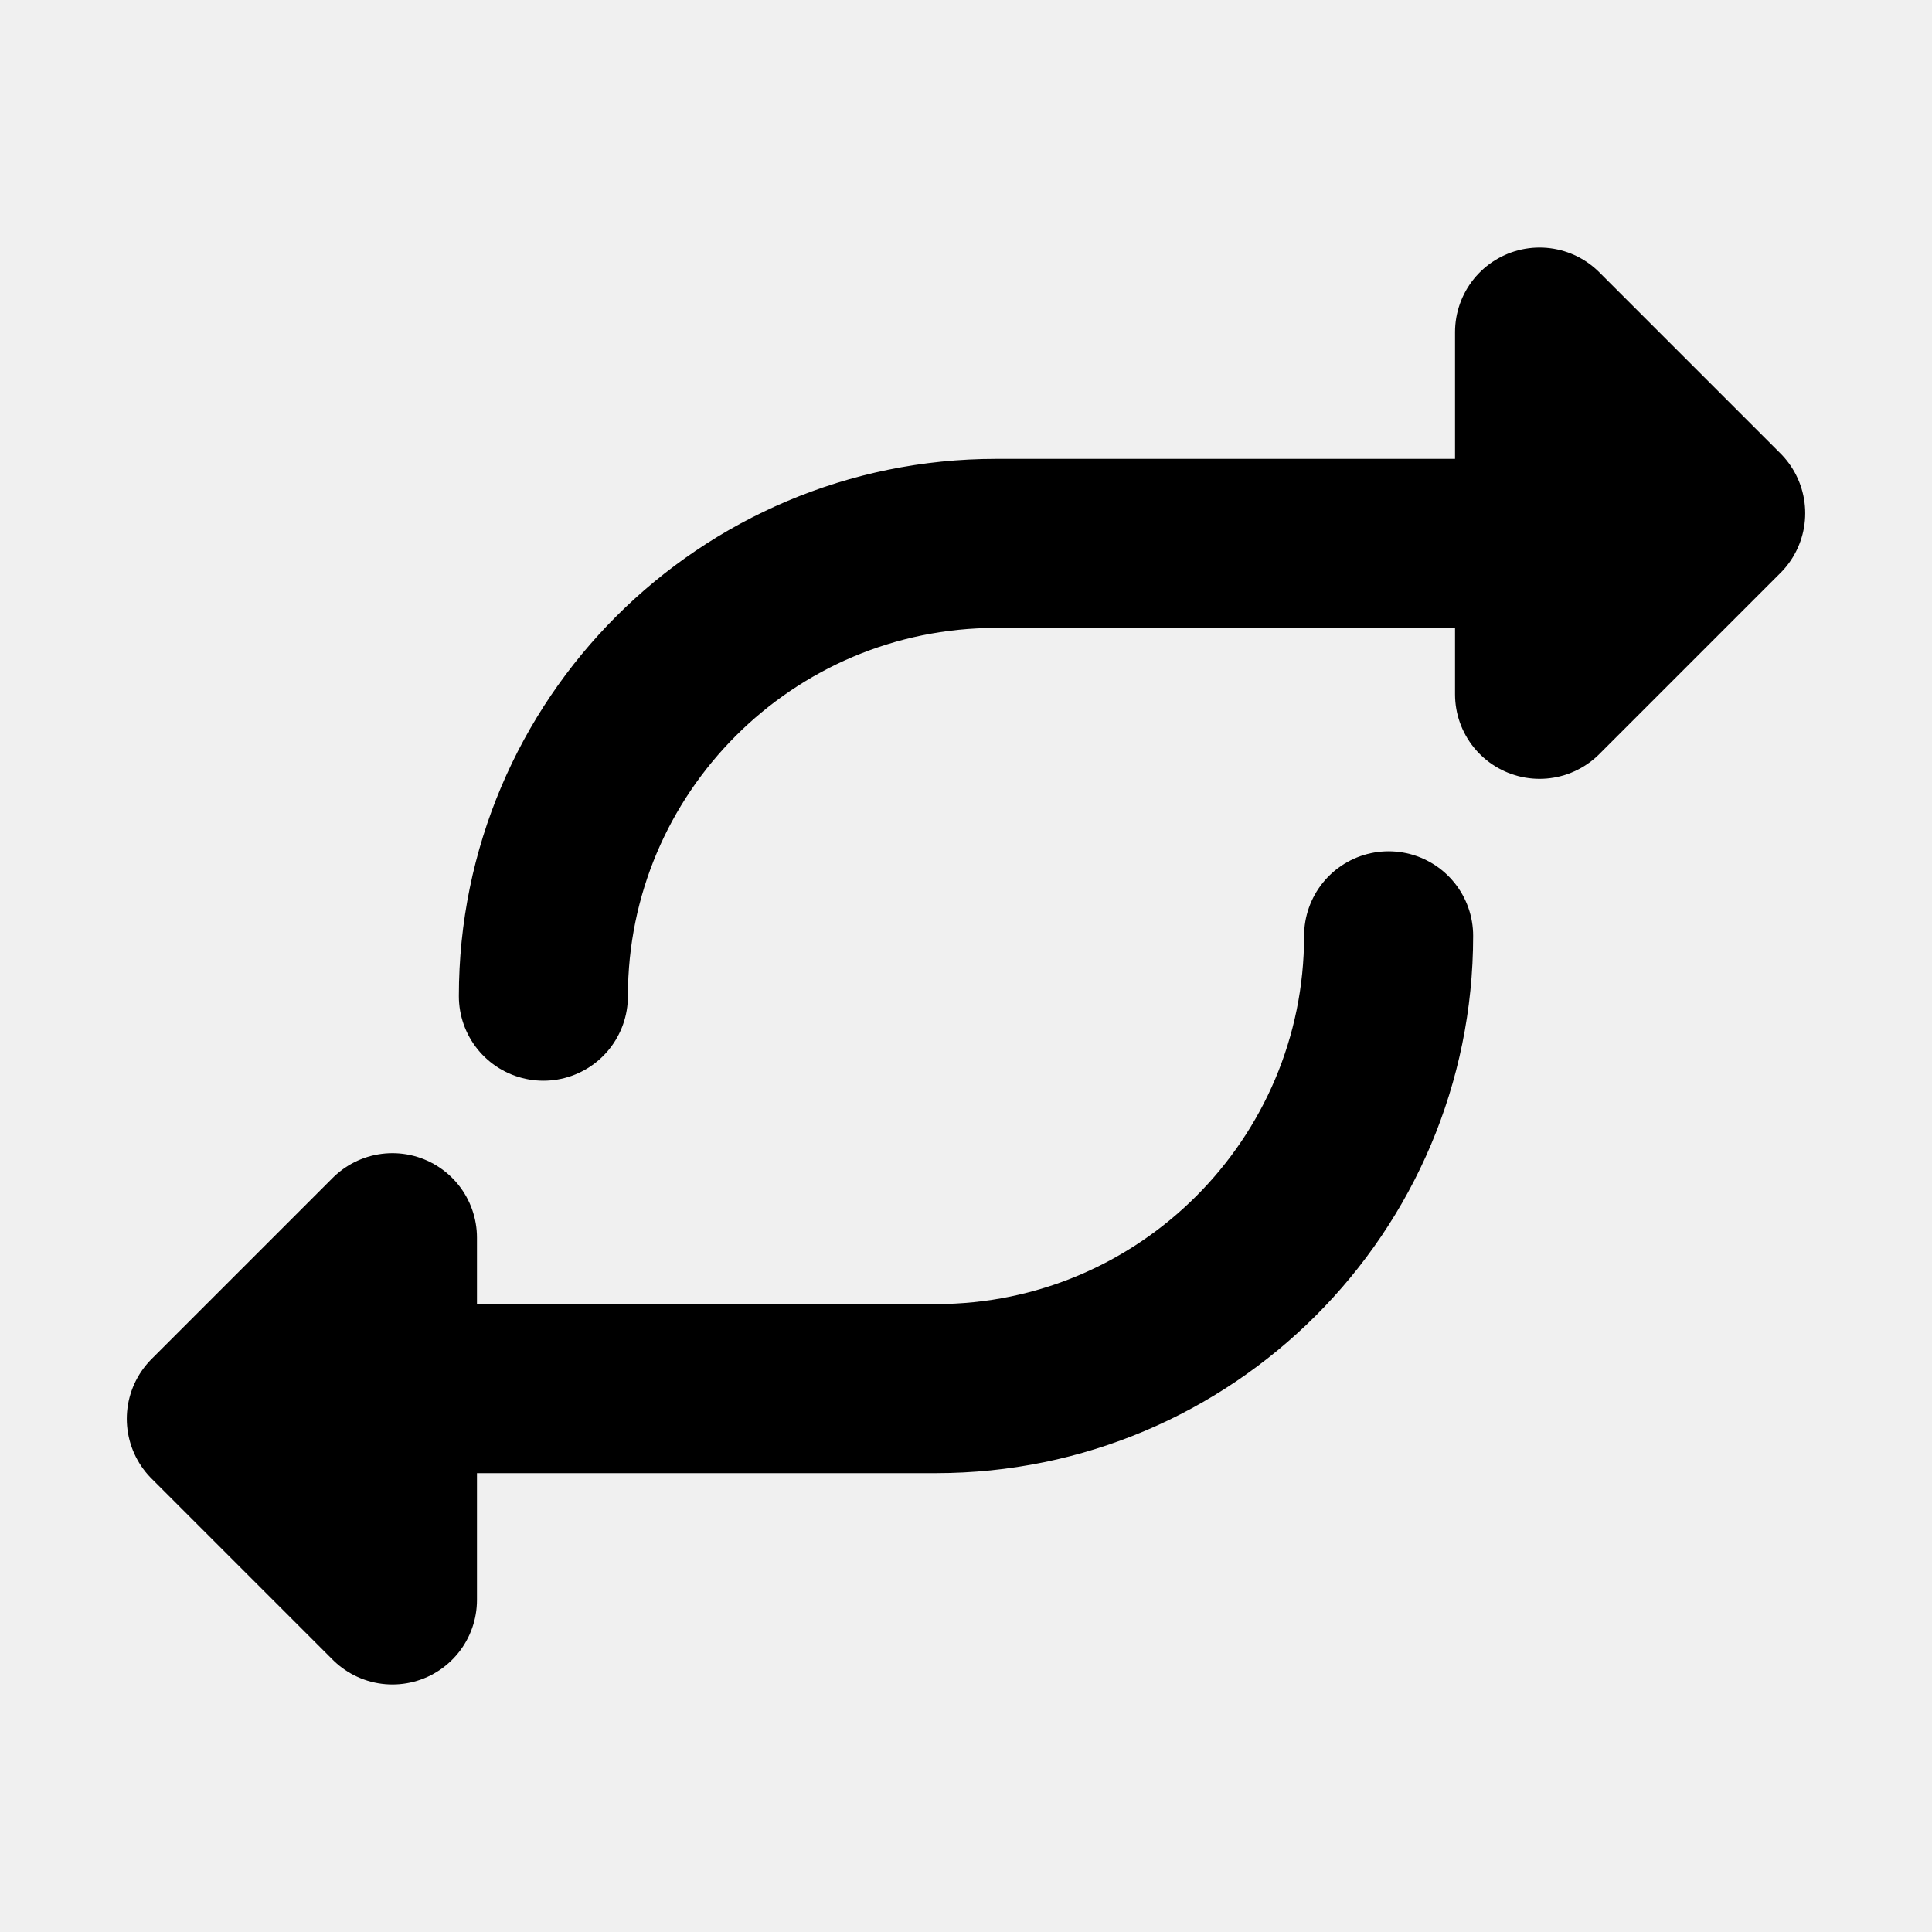
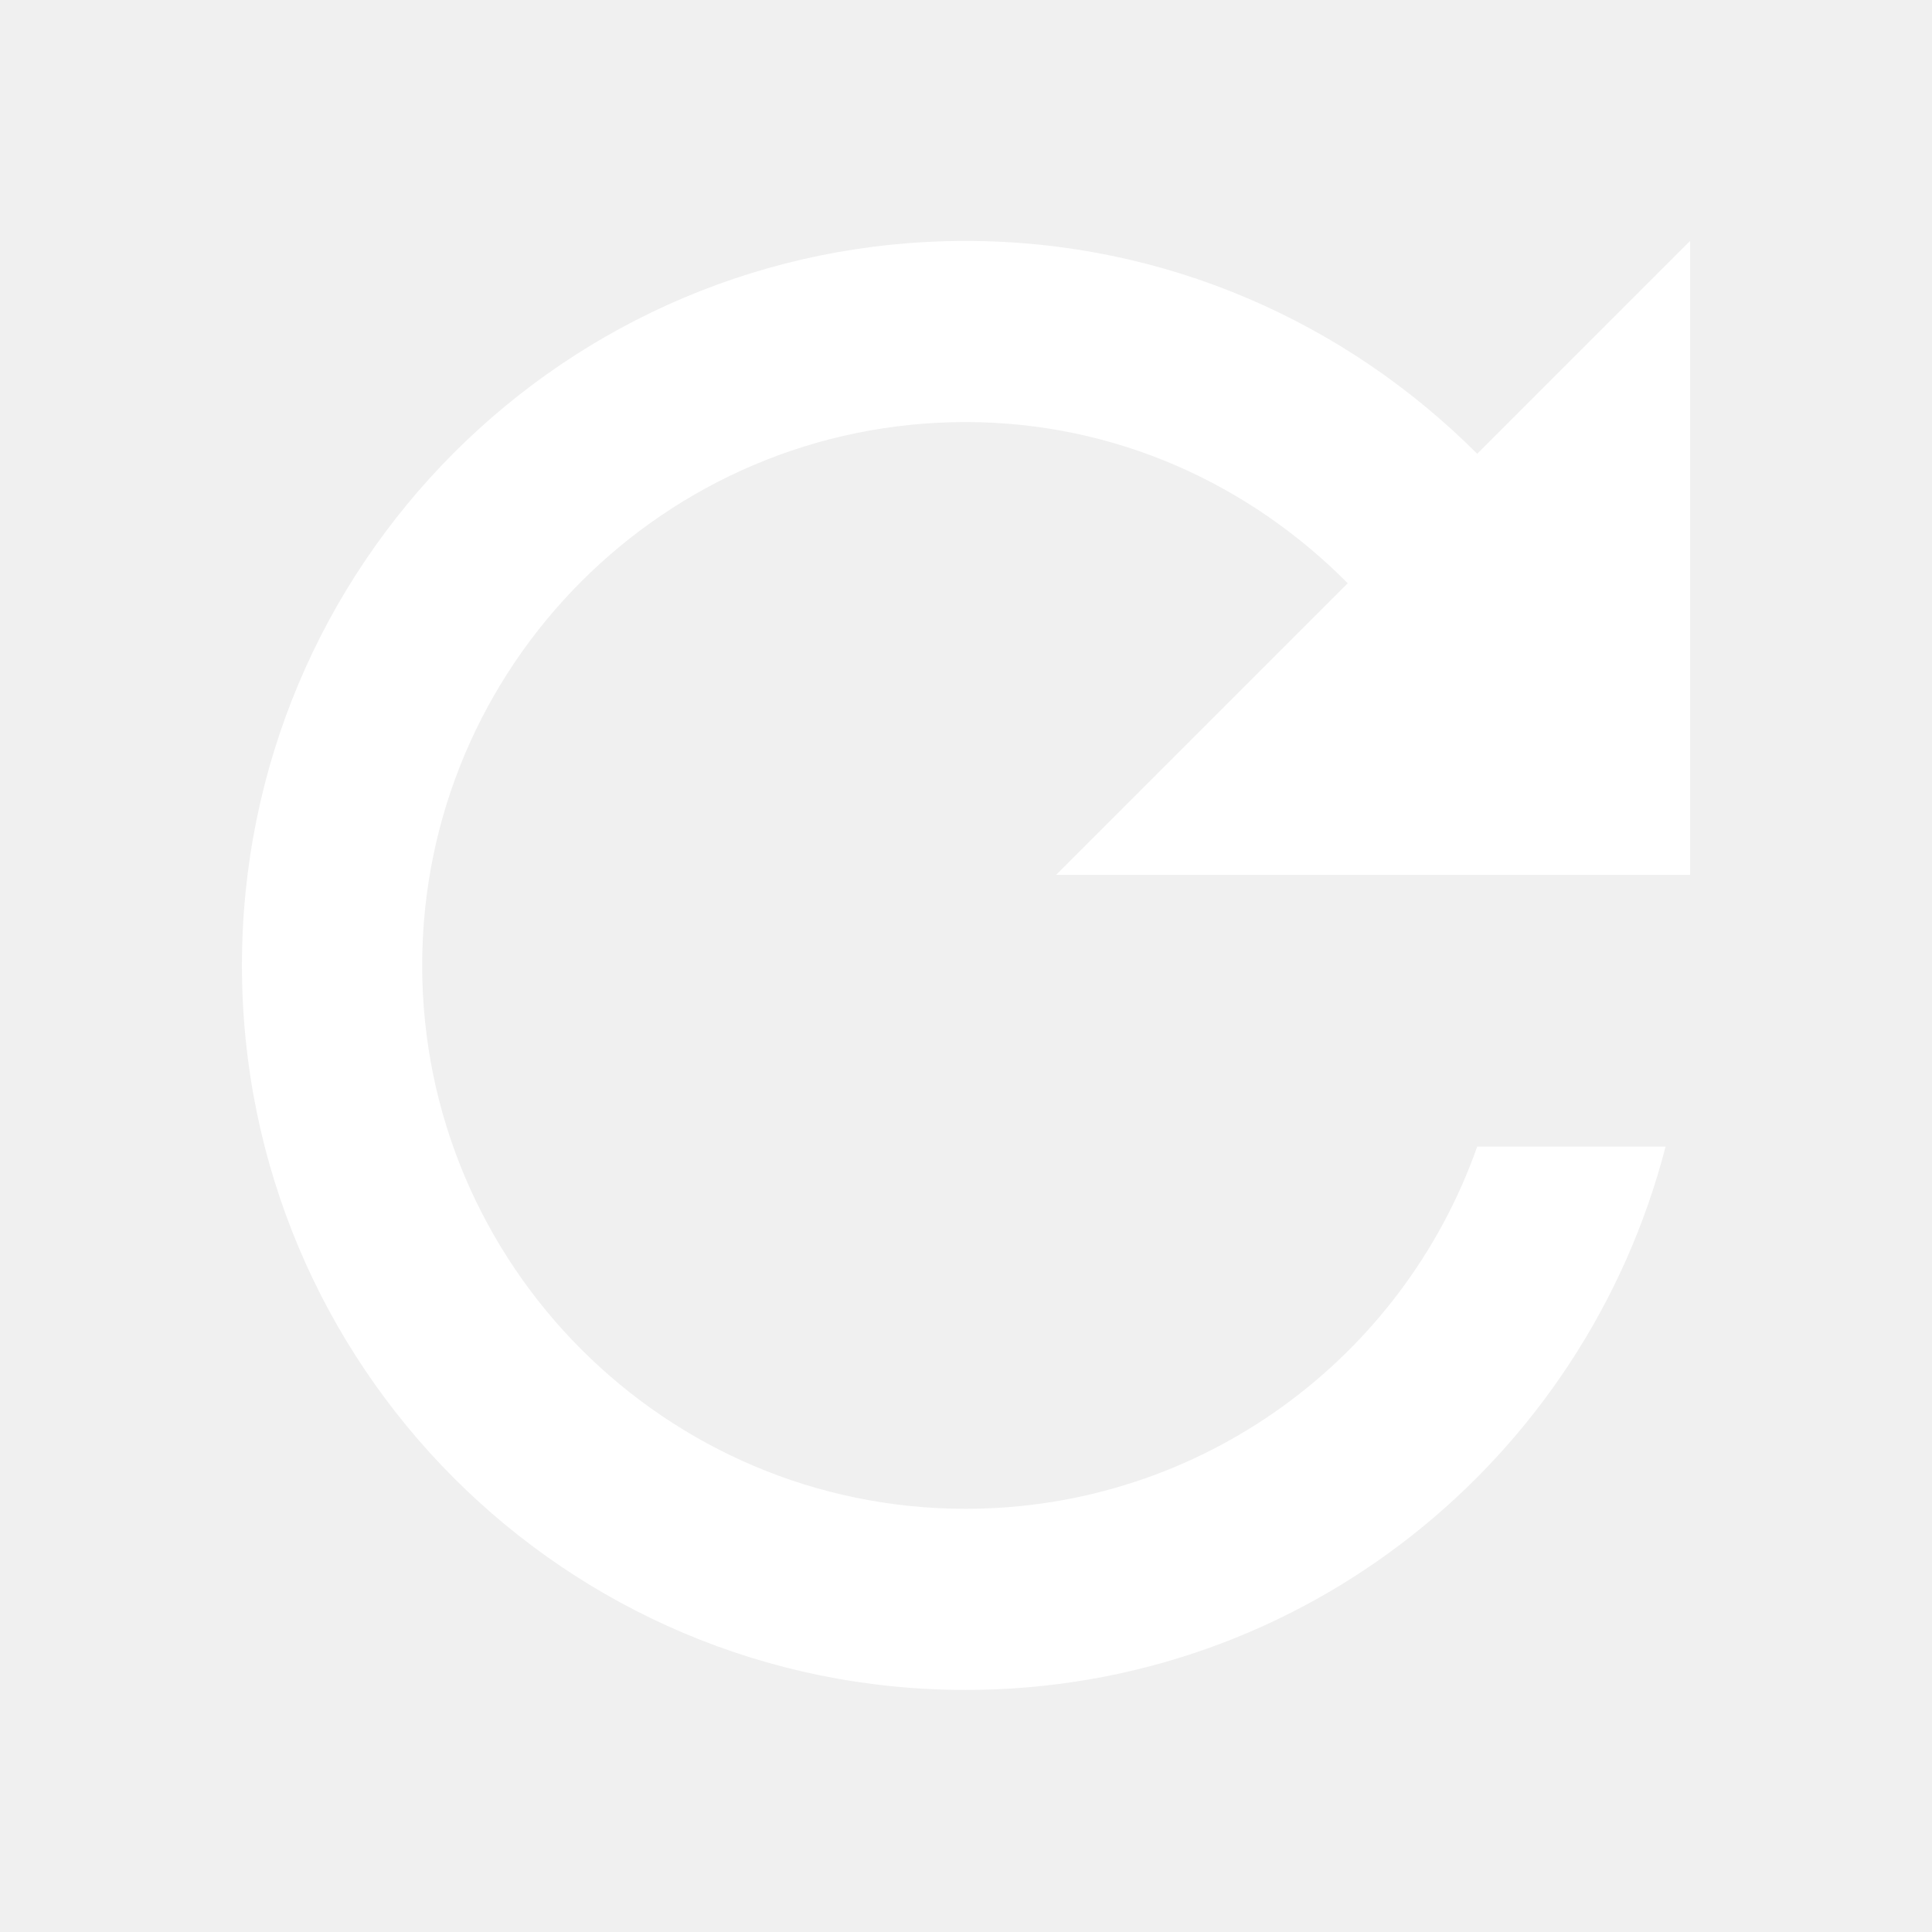
- <svg xmlns="http://www.w3.org/2000/svg" width="16" height="16" viewBox="0 0 16 16" fill="none">
-   <path d="M12.75 4.5V2.75L14.25 4.25L12.75 5.75V4.5H8.25C6.18 4.5 4.5 6.18 4.5 8.25" stroke="currentColor" stroke-width="1.4" stroke-linecap="round" stroke-linejoin="round" />
-   <path d="M3.25 11.5V13.25L1.75 11.75L3.25 10.25V11.5H7.75C9.82 11.5 11.5 9.82 11.5 7.75" stroke="currentColor" stroke-width="1.4" stroke-linecap="round" stroke-linejoin="round" />
+ <svg xmlns="http://www.w3.org/2000/svg" t="1778687551744" class="icon" viewBox="0 0 1024 1024" version="1.1" p-id="7176" width="512" height="512">
+   <path d="M782.955 240.512C713.365 170.901 617.835 127.701 511.765 127.701 299.605 127.701 128.235 299.541 128.235 511.701 128.235 723.861 299.605 895.701 511.765 895.701 690.795 895.701 840.085 773.312 882.795 607.701L782.955 607.701C743.595 719.552 637.035 799.701 511.765 799.701 352.875 799.701 223.765 670.592 223.765 511.701 223.765 352.832 352.875 223.701 511.765 223.701 591.445 223.701 662.485 256.832 714.325 309.141L559.765 463.701 895.765 463.701 895.765 127.701 782.955 240.512Z" p-id="7177" fill="#ffffff" />
</svg>
